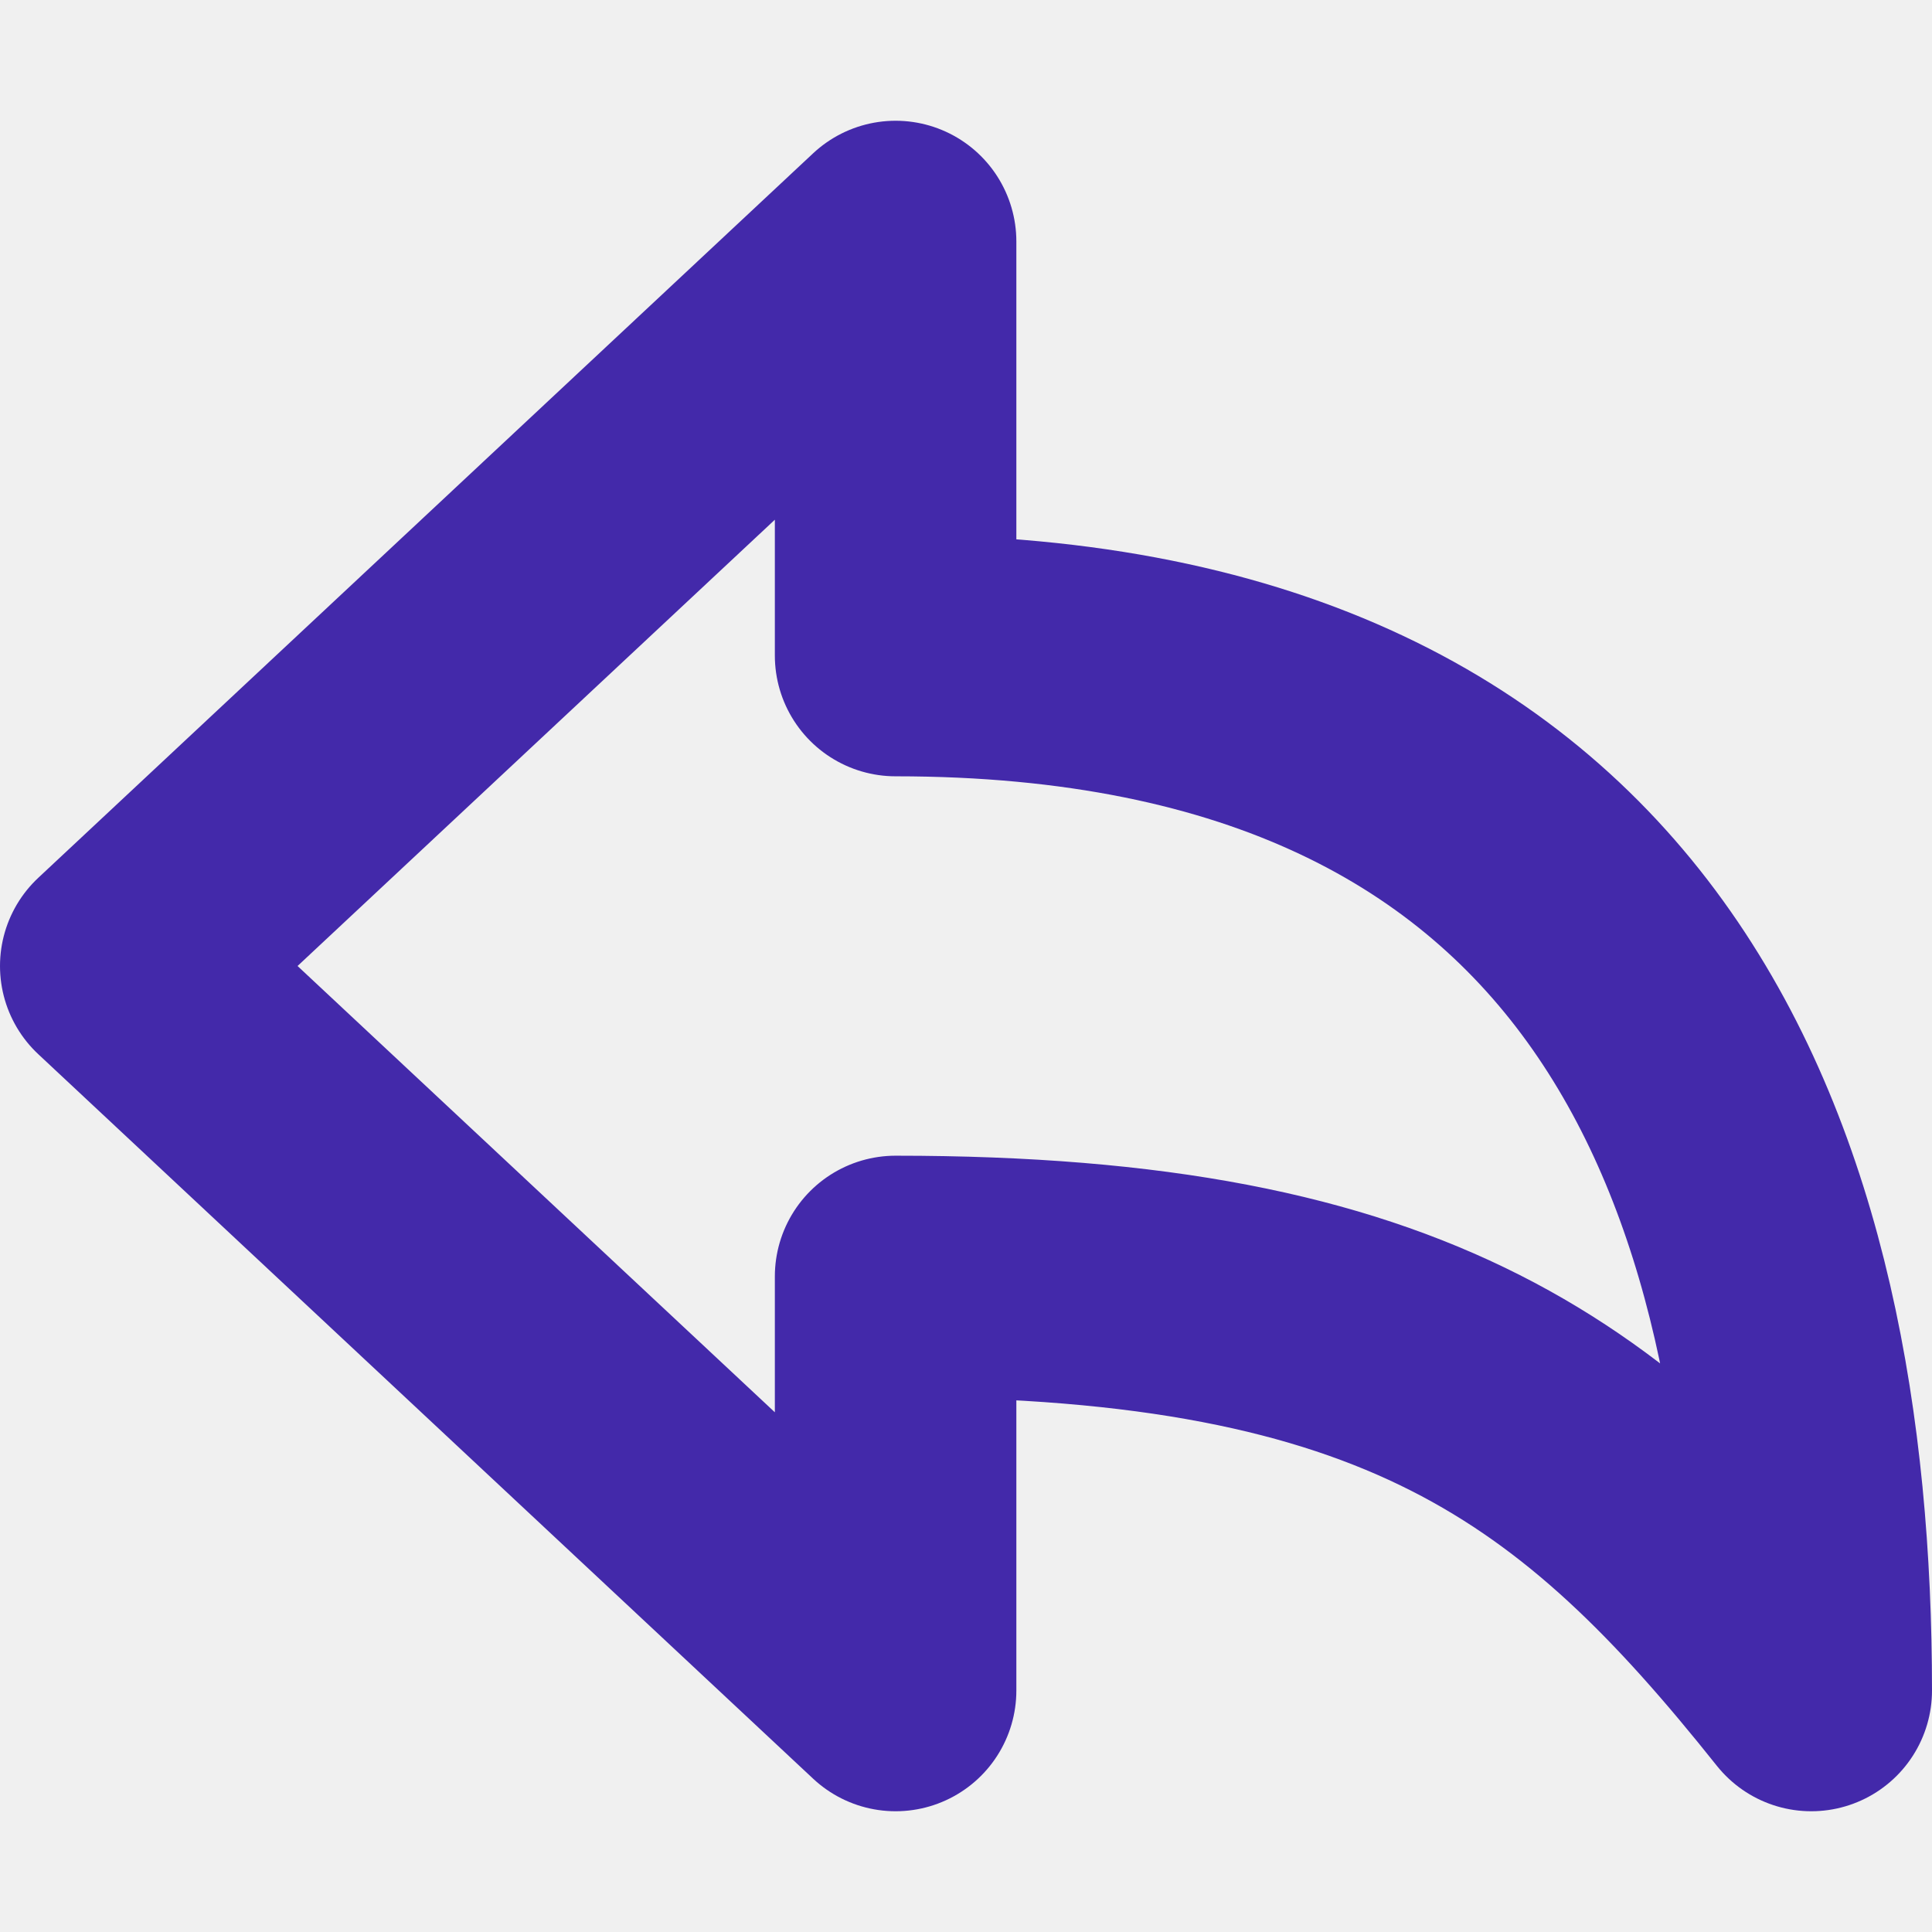
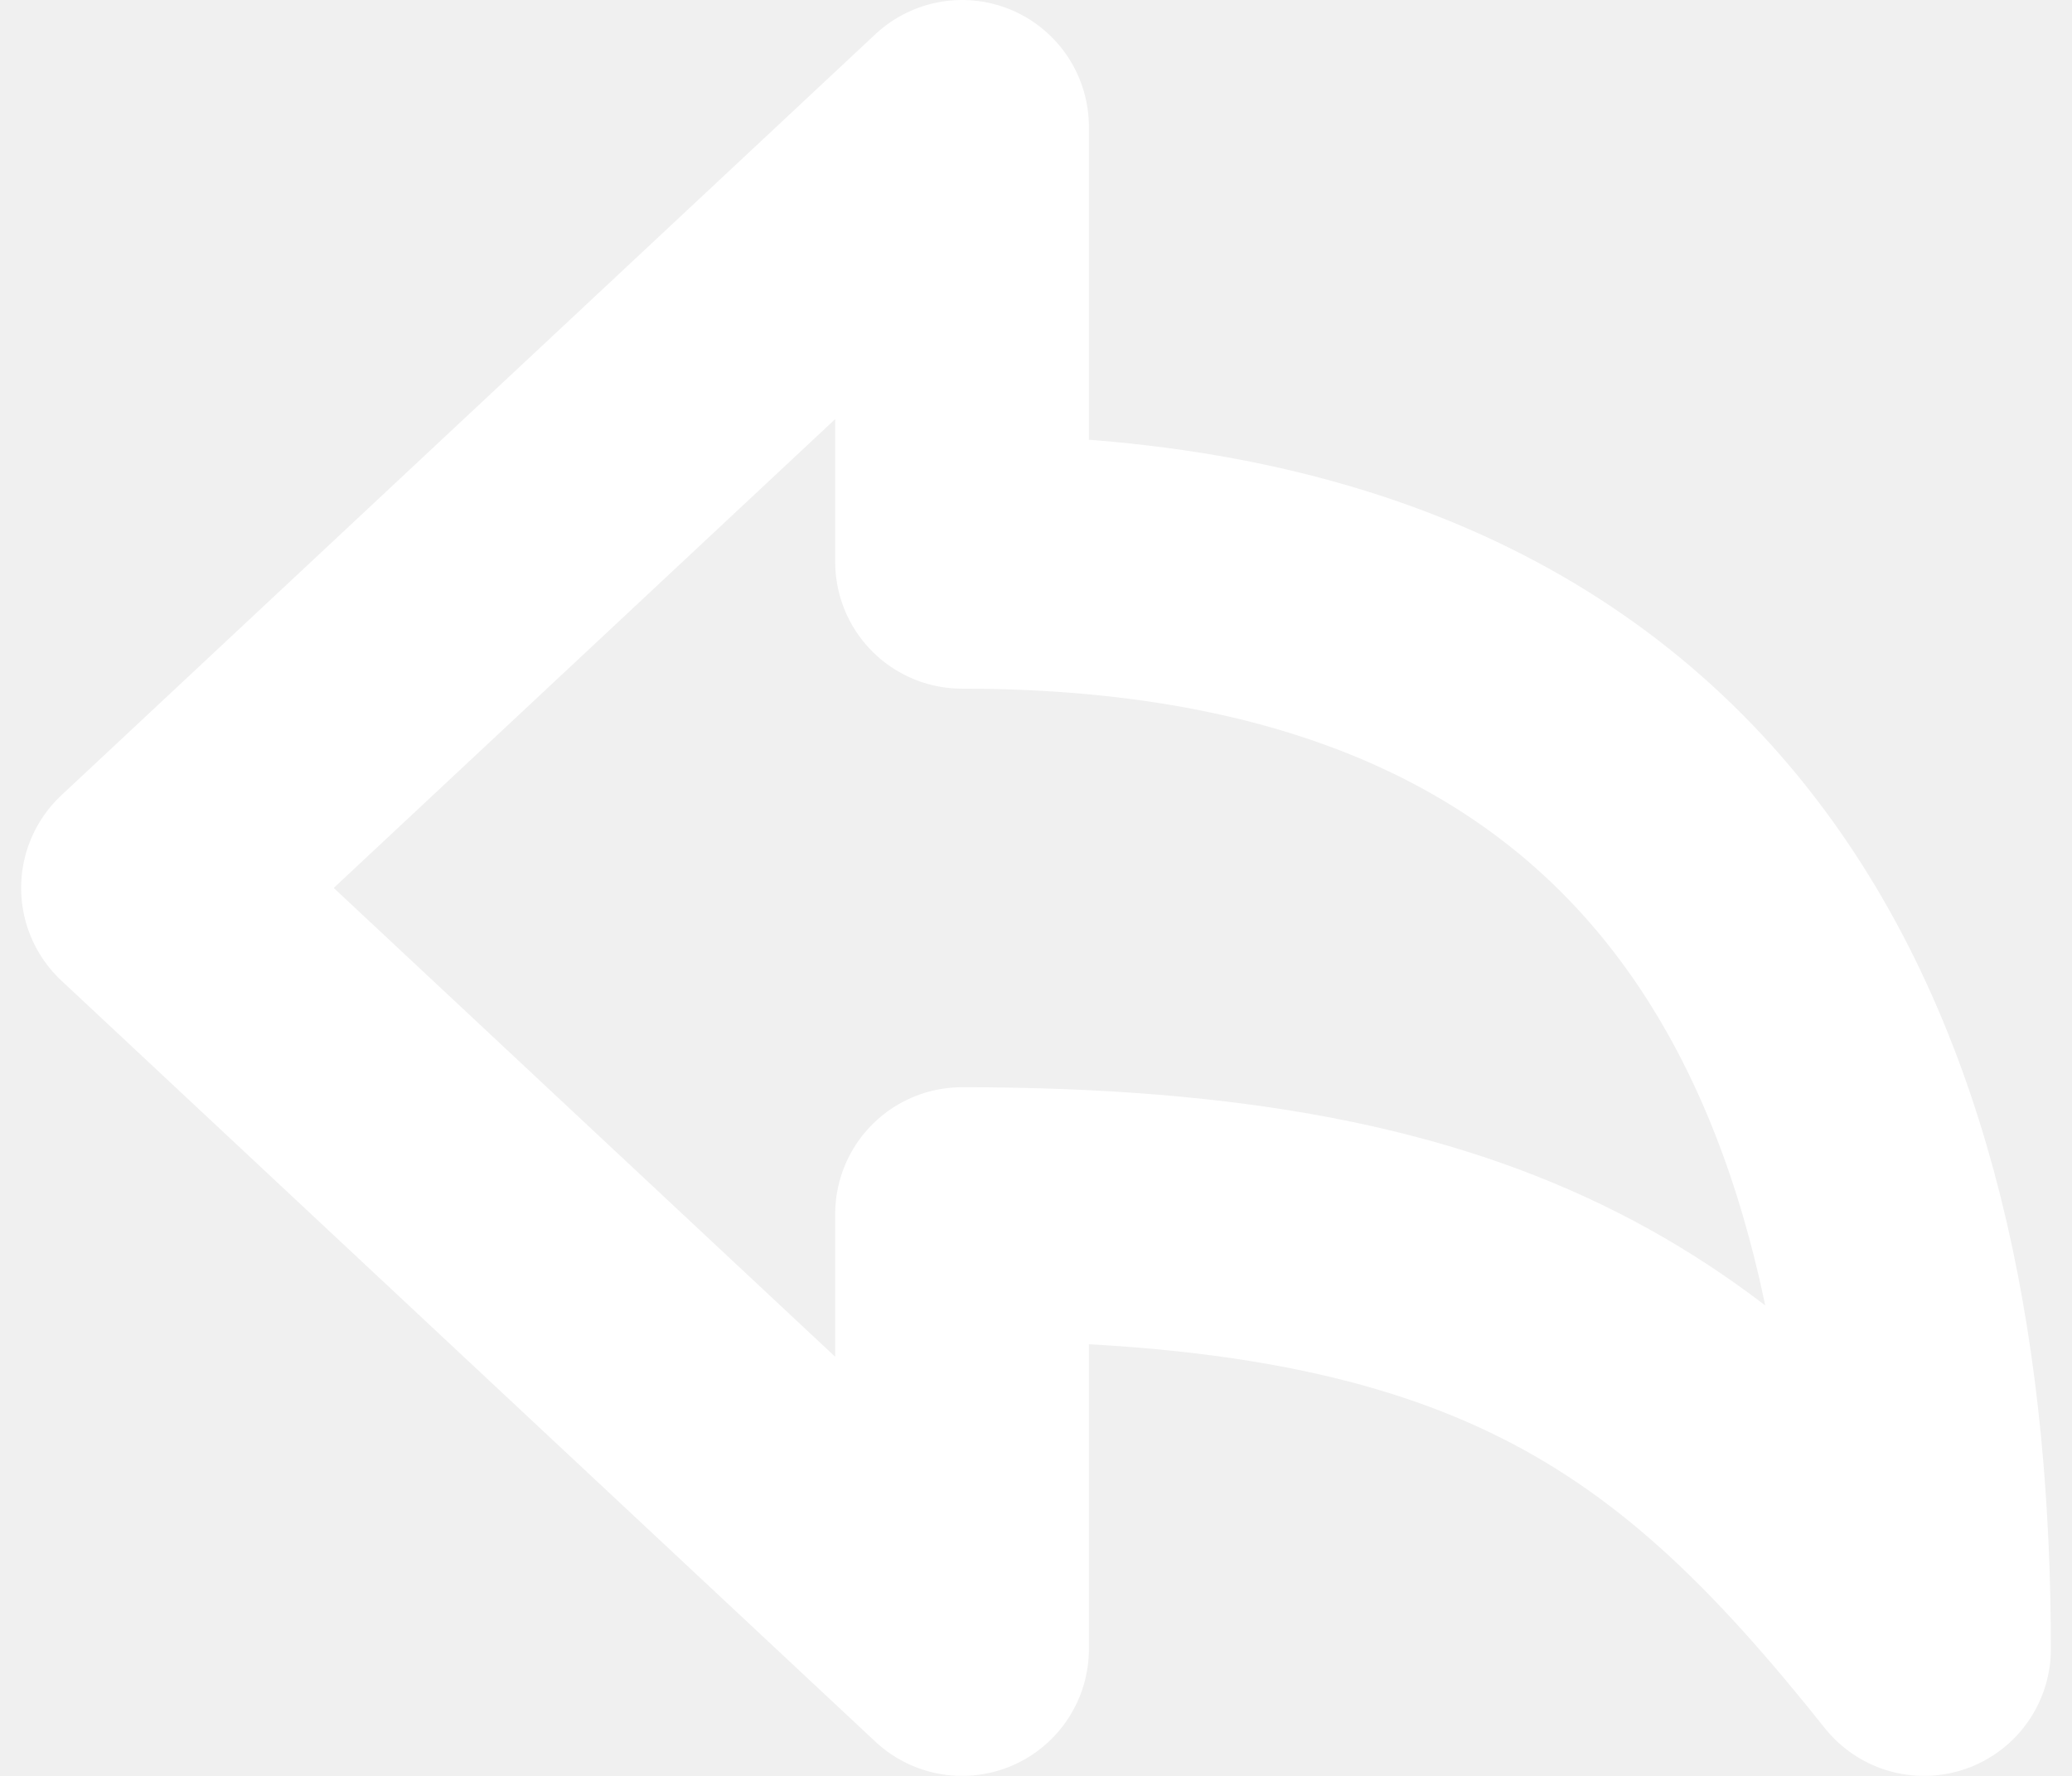
- <svg xmlns="http://www.w3.org/2000/svg" width="20" height="20" viewBox="0 0 16 14" fill="none">
-   <path d="M7.417 13V9.571C11.66 9.571 13.228 10.777 15 13C15 8.742 13.557 4.429 7.417 4.429V1L1 7L7.417 13Z" stroke="#4329AA" stroke-width="2" stroke-linejoin="round" />
+ <svg xmlns="http://www.w3.org/2000/svg" width="14" height="12" viewBox="0 0 16 14" fill="none">
+   <path d="M7.417 13V9.571C11.66 9.571 13.228 10.777 15 13C15 8.742 13.557 4.429 7.417 4.429V1L1 7L7.417 13Z" stroke="white" stroke-width="2" stroke-linejoin="round" />
</svg>
